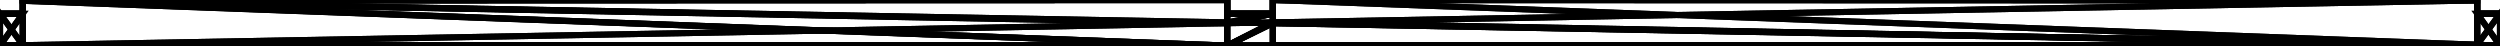
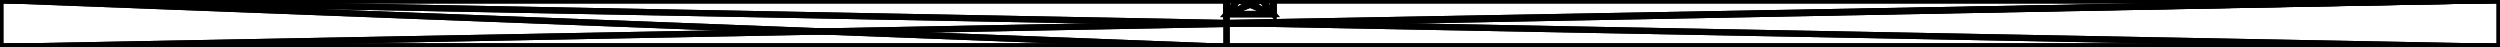
- <svg xmlns="http://www.w3.org/2000/svg" baseProfile="tiny" height="0.75 mm" width="41.125 mm" viewBox="0 0 41.125 0.75" version="1.1" stroke="black" stroke-width=".1" fill="none">
-   <path d="M0.375 0.743 L0.375 0.75 L20.188 0.75 z" />
-   <path d="M0.375 0.743 L20.188 0.75 L20.188 0.382 z" />
-   <path d="M20.188 0 L0.375 0 L0.375 0.007 z" />
-   <path d="M20.188 0 L0.375 0.007 L20.188 0.382 z" />
-   <path d="M0.375 0.007 L0.375 0.743 L20.188 0.382 z" />
-   <path d="M20.938 0.75 L40.75 0.75 L40.75 0.743 z" />
-   <path d="M20.938 0.75 L40.75 0.743 L20.938 0.368 z" />
-   <path d="M40.75 0.743 L40.75 0.007 L20.938 0.368 z" />
-   <path d="M40.75 0.007 L40.75 0 L20.938 0 z" />
-   <path d="M40.75 0.007 L20.938 0 L20.938 0.368 z" />
-   <path d="M20.938 0.368 L20.188 0.382 L20.188 0.75 z" />
-   <path d="M20.938 0.368 L20.188 0.75 L20.938 0.75 z" />
-   <path d="M20.938 0.225 L20.188 0.225 L20.188 0.382 z" />
-   <path d="M20.938 0.225 L20.188 0.382 L20.938 0.368 z" />
-   <path d="M40.75 0.75 L41.125 0.75 L40.75 0.743 z" />
-   <path d="M41.125 0.75 L41.125 0.225 L40.75 0.225 z" />
-   <path d="M41.125 0.75 L40.75 0.225 L40.75 0.743 z" />
-   <path d="M0.375 0.743 L0 0.75 L0.375 0.75 z" />
-   <path d="M0 0.225 L0 0.75 L0.375 0.743 z" />
-   <path d="M0 0.225 L0.375 0.743 L0.375 0.225 z" />
-   <path d="M0 0.225 L0 0.225 L0 0.75 z" />
-   <path d="M0 0.225 L0 0.75 L0 0.75 z" />
-   <path d="M0 0.225 L0 0.225 L0 0.75 z" />
-   <path d="M0.375 0.007 L20.188 0.368 L20.188 0.75 z" />
-   <path d="M0.375 0.007 L20.188 0.75 L0.375 0.014 z" />
-   <path d="M0.375 0.014 L20.188 0.75 L0.375 0.75 z" />
-   <path d="M0.375 0.007 L0.375 0 L20.188 0 z" />
-   <path d="M0.375 0.007 L20.188 0 L20.188 0.368 z" />
-   <path d="M40.75 0.743 L40.75 0.75 L20.938 0.75 z" />
-   <path d="M40.75 0.743 L20.938 0.75 L20.938 0.382 z" />
-   <path d="M40.75 0 L40.75 0.736 L20.938 0 z" />
-   <path d="M40.75 0.736 L40.75 0.743 L20.938 0.382 z" />
-   <path d="M40.75 0.736 L20.938 0.382 L20.938 0 z" />
-   <path d="M20.938 0.382 L20.938 0.75 L20.188 0.75 z" />
-   <path d="M20.938 0.382 L20.188 0.75 L20.188 0.368 z" />
-   <path d="M20.938 0.225 L20.938 0.382 L20.188 0.368 z" />
-   <path d="M20.938 0.225 L20.188 0.368 L20.188 0.225 z" />
-   <path d="M40.75 0.743 L41.125 0.75 L40.75 0.75 z" />
-   <path d="M41.125 0.225 L41.125 0.75 L40.75 0.736 z" />
-   <path d="M41.125 0.225 L40.75 0.736 L40.75 0.225 z" />
-   <path d="M40.75 0.736 L41.125 0.75 L40.75 0.743 z" />
-   <path d="M0.375 0.225 L0.375 0.75 L0 0.75 z" />
-   <path d="M0.375 0.225 L0 0.75 L0 0.225 z" />
-   <path d="M41.125 0.225 L41.125 0.225 L41.125 0.75 z" />
-   <path d="M41.125 0.225 L41.125 0.75 L41.125 0.75 z" />
-   <path d="M41.125 0.225 L41.125 0.225 L41.125 0.75 z" />
-   <path d="M0.375 0 L0.375 0 L20.188 0 z" />
-   <path d="M0.375 0 L0.375 0 L20.188 0 z" />
-   <path d="M0.375 0 L20.188 0 L20.188 0 z" />
-   <path d="M0.375 0 L0.375 0 L20.188 0 z" />
-   <path d="M0.375 0 L20.188 0 L20.188 0 z" />
-   <path d="M40.75 0 L40.75 0 L20.938 0 z" />
-   <path d="M40.75 0 L20.938 0 L20.938 0 z" />
-   <path d="M40.75 0 L40.75 0 L20.938 0 z" />
-   <path d="M40.75 0 L40.75 0 L20.938 0 z" />
-   <path d="M40.75 0 L20.938 0 L20.938 0 z" />
-   <path d="M0.375 0.75 L0.375 0.75 L20.188 0.75 z" />
-   <path d="M0.375 0.75 L0.375 0.75 L20.188 0.75 z" />
-   <path d="M0.375 0.75 L20.188 0.75 L20.188 0.75 z" />
-   <path d="M0.375 0.75 L0.375 0.75 L20.188 0.75 z" />
-   <path d="M0.375 0.75 L20.188 0.75 L20.188 0.75 z" />
-   <path d="M40.75 0.75 L40.75 0.75 L20.938 0.75 z" />
-   <path d="M40.75 0.75 L20.938 0.75 L20.938 0.75 z" />
-   <path d="M40.75 0.75 L40.75 0.75 L20.938 0.75 z" />
-   <path d="M40.75 0.75 L40.75 0.75 L20.938 0.75 z" />
-   <path d="M40.75 0.75 L20.938 0.75 L20.938 0.75 z" />
-   <path d="M20.188 0.75 L20.938 0.75 L20.938 0.75 z" />
-   <path d="M20.188 0.75 L20.938 0.75 L20.188 0.75 z" />
-   <path d="M20.188 0.75 L20.938 0.75 L20.938 0.75 z" />
-   <path d="M20.188 0.75 L20.938 0.75 L20.188 0.75 z" />
-   <path d="M40.75 0.75 L41.125 0.75 L40.75 0.75 z" />
-   <path d="M40.75 0.75 L41.125 0.75 L41.125 0.75 z" />
-   <path d="M40.75 0.75 L41.125 0.75 L40.75 0.75 z" />
-   <path d="M40.75 0.75 L41.125 0.75 L40.75 0.75 z" />
-   <path d="M0.375 0.75 L0 0.75 L0 0.75 z" />
-   <path d="M0.375 0.75 L0 0.75 L0.375 0.75 z" />
-   <path d="M0.375 0.75 L0 0.75 L0.375 0.75 z" />
-   <path d="M0.375 0.75 L0 0.75 L0.375 0.75 z" />
-   <path d="M20.188 0.225 L20.188 0.224 L20.188 0 z" />
-   <path d="M20.188 0.225 L20.188 0 L20.188 0 z" />
-   <path d="M20.188 0.225 L20.188 0 L20.188 0.225 z" />
-   <path d="M20.188 0 L20.188 0.224 L20.188 0 z" />
-   <path d="M20.938 0 L20.938 0.225 L20.938 0.225 z" />
-   <path d="M20.938 0 L20.938 0.225 L20.938 0.224 z" />
-   <path d="M20.938 0 L20.938 0.224 L20.938 0 z" />
-   <path d="M20.938 0 L20.938 0.224 L20.938 0 z" />
-   <path d="M20.935 0.225 L20.19 0.225 L20.188 0.225 z" />
-   <path d="M20.935 0.225 L20.188 0.225 L20.188 0.225 z" />
-   <path d="M20.19 0.225 L20.935 0.225 L20.938 0.225 z" />
-   <path d="M20.19 0.225 L20.938 0.225 L20.938 0.225 z" />
-   <path d="M40.75 0.225 L40.75 0.224 L40.75 0 z" />
-   <path d="M40.75 0.225 L40.75 0 L40.75 0 z" />
-   <path d="M40.75 0.225 L40.75 0 L40.75 0.225 z" />
-   <path d="M40.75 0 L40.75 0.224 L40.75 0 z" />
-   <path d="M41.125 0.225 L40.752 0.225 L40.75 0.225 z" />
-   <path d="M41.125 0.225 L40.75 0.225 L40.75 0.225 z" />
-   <path d="M41.125 0.225 L40.75 0.225 L41.125 0.225 z" />
-   <path d="M41.125 0.225 L41.125 0.225 L40.752 0.225 z" />
-   <path d="M0.375 0 L0.375 0.225 L0.375 0.225 z" />
-   <path d="M0.375 0 L0.375 0.225 L0.375 0.224 z" />
-   <path d="M0.375 0 L0.375 0.224 L0.375 0 z" />
-   <path d="M0.375 0 L0.375 0.224 L0.375 0 z" />
-   <path d="M0 0.225 L0.373 0.225 L0 0.225 z" />
-   <path d="M0.373 0.225 L0.375 0.225 L0.375 0.225 z" />
-   <path d="M0.373 0.225 L0.375 0.225 L0 0.225 z" />
-   <path d="M0.373 0.225 L0 0.225 L0 0.225 z" />
+ <svg xmlns="http://www.w3.org/2000/svg" baseProfile="tiny" height="0.75 mm" width="40 mm" viewBox="0 0 40 0.75" version="1.1" stroke="black" stroke-width=".1" fill="none">
+   <path d="M40 0.75 L40 0 L0 0.75 z" />
+   <path d="M0 0.75 L40 0 L0 0 z" />
+   <path d="M0 0 L0 0.002 L0 0.75 z" />
+   <path d="M0 0 L0 0.75 L0 0.75 z" />
+   <path d="M0 0.002 L0 0 L0 0 z" />
+   <path d="M0 0.748 L0 0.75 L0 0.75 z" />
+   <path d="M0 0 L0 0 L0 0 z" />
+   <path d="M0 0 L0 0 L0 0.75 z" />
+   <path d="M0 0 L0 0.75 L0 0.748 z" />
+   <path d="M0 0.748 L0 0.75 L0 0.75 z" />
+   <path d="M0 0.748 L0 0.75 L0 0.002 z" />
+   <path d="M0 0 L0 0 L0 0 z" />
+   <path d="M0 0 L0 0 L0 0.002 z" />
+   <path d="M0 0 L0 0.748 L0 0.002 z" />
+   <path d="M0 0 L19.625 0.368 L19.625 0.75 z" />
+   <path d="M0 0 L19.625 0.75 L0 0.75 z" />
+   <path d="M19.625 0.368 L0 0 L19.625 0 z" />
+   <path d="M19.625 0.368 L40 0.75 L19.625 0.75 z" />
+   <path d="M19.625 0.368 L19.625 0 L40 0 z" />
+   <path d="M19.625 0.368 L40 0 L40 0.75 z" />
+   <path d="M40 0.748 L40 0.75 L40 0.75 z" />
+   <path d="M40 0.748 L40 0 L40 0 z" />
+   <path d="M40 0.748 L40 0 L40 0.75 z" />
+   <path d="M40 0.002 L40 0.75 L40 0.75 z" />
+   <path d="M40 0.002 L40 0.75 L40 0 z" />
+   <path d="M40 0.002 L40 0 L40 0 z" />
+   <path d="M40 0.002 L40 0.748 L40 0.75 z" />
+   <path d="M40 0.002 L40 0.75 L40 0.75 z" />
+   <path d="M40 0.002 L40 0 L40 0 z" />
+   <path d="M40 0.002 L40 0 L40 0.748 z" />
+   <path d="M0 0 L0 0 L0.125 0 z" />
+   <path d="M0.125 0 L0 0 L40 0 z" />
+   <path d="M0.125 0 L40 0 L40 0 z" />
+   <path d="M19.625 0 L19.625 0 L19.563 0 z" />
+   <path d="M19.563 0 L19.625 0 L0 0 z" />
+   <path d="M19.563 0 L0 0 L0 0 z" />
+   <path d="M39.875 0 L40 0 L19.625 0 z" />
+   <path d="M39.875 0 L19.625 0 L19.625 0 z" />
+   <path d="M40 0 L40 0 L39.875 0 z" />
+   <path d="M0 0 L0.125 0 L19.625 0 z" />
+   <path d="M19.625 0 L19.625 0 L19.563 0 z" />
+   <path d="M19.625 0 L19.563 0 L0 0 z" />
+   <path d="M19.563 0 L0 0 L0 0 z" />
+   <path d="M19.625 0 L19.625 0 L0.125 0 z" />
+   <path d="M20.375 0 L20.375 0 L39.875 0 z" />
+   <path d="M40 0 L39.875 0 L20.375 0 z" />
+   <path d="M40 0 L20.375 0 L20.375 0 z" />
+   <path d="M40 0 L20.375 0 L40 0 z" />
+   <path d="M0 0.75 L0 0.75 L39.875 0.75 z" />
+   <path d="M0 0.75 L39.875 0.75 L40 0.75 z" />
+   <path d="M39.875 0.75 L40 0.75 L40 0.75 z" />
+   <path d="M0.125 0.75 L0.062 0.75 L0 0.75 z" />
+   <path d="M0.062 0.75 L0 0.75 L0 0.75 z" />
+   <path d="M0.125 0.75 L0 0.75 L19.625 0.75 z" />
+   <path d="M0.125 0.75 L19.625 0.75 L19.625 0.75 z" />
+   <path d="M19.625 0.75 L19.625 0.75 L40 0.75 z" />
+   <path d="M19.625 0.75 L40 0.75 L40 0.75 z" />
+   <path d="M0.125 0.75 L19.625 0.75 L19.625 0.75 z" />
+   <path d="M0.125 0.75 L19.625 0.75 L0.062 0.75 z" />
+   <path d="M0.062 0.75 L19.625 0.75 L0 0.75 z" />
+   <path d="M0.062 0.75 L0 0.75 L0 0.75 z" />
+   <path d="M0.125 0.75 L19.625 0.75 L19.625 0.75 z" />
+   <path d="M20.375 0.75 L39.875 0.75 L20.375 0.75 z" />
+   <path d="M20.375 0.75 L40 0.75 L40 0.75 z" />
+   <path d="M20.375 0.75 L40 0.75 L39.875 0.75 z" />
+   <path d="M20.375 0.75 L39.875 0.75 L20.375 0.75 z" />
+   <path d="M20.375 0.75 L20.375 0.75 L19.625 0.75 z" />
+   <path d="M20.375 0.75 L19.625 0.75 L19.625 0.75 z" />
+   <path d="M20.375 0.75 L20.375 0.75 L19.625 0.75 z" />
+   <path d="M20.375 0.75 L19.625 0.75 L19.625 0.75 z" />
+   <path d="M20.188 0 L20.375 0 L20.375 0.225 z" />
+   <path d="M20.188 0 L20.375 0.225 L19.625 0.225 z" />
+   <path d="M20.188 0 L19.625 0.225 L19.625 0 z" />
+   <path d="M19.625 0 L19.625 0 L19.625 0.225 z" />
+   <path d="M19.625 0 L19.625 0.225 L19.625 0.225 z" />
+   <path d="M19.625 0 L19.625 0.225 L19.625 0 z" />
+   <path d="M19.812 0 L19.625 0 L19.625 0.225 z" />
+   <path d="M19.812 0 L19.625 0.225 L20.375 0.225 z" />
+   <path d="M19.812 0 L20.375 0.225 L20.375 0 z" />
+   <path d="M20.375 0 L20.375 0 L20.375 0.225 z" />
+   <path d="M20.375 0 L20.375 0.225 L20.375 0.225 z" />
+   <path d="M20.375 0 L20.375 0.225 L20.375 0 z" />
+   <path d="M19.625 0.225 L19.625 0.225 L20.375 0.225 z" />
+   <path d="M20.375 0.225 L19.625 0.225 L20.375 0.225 z" />
</svg>
